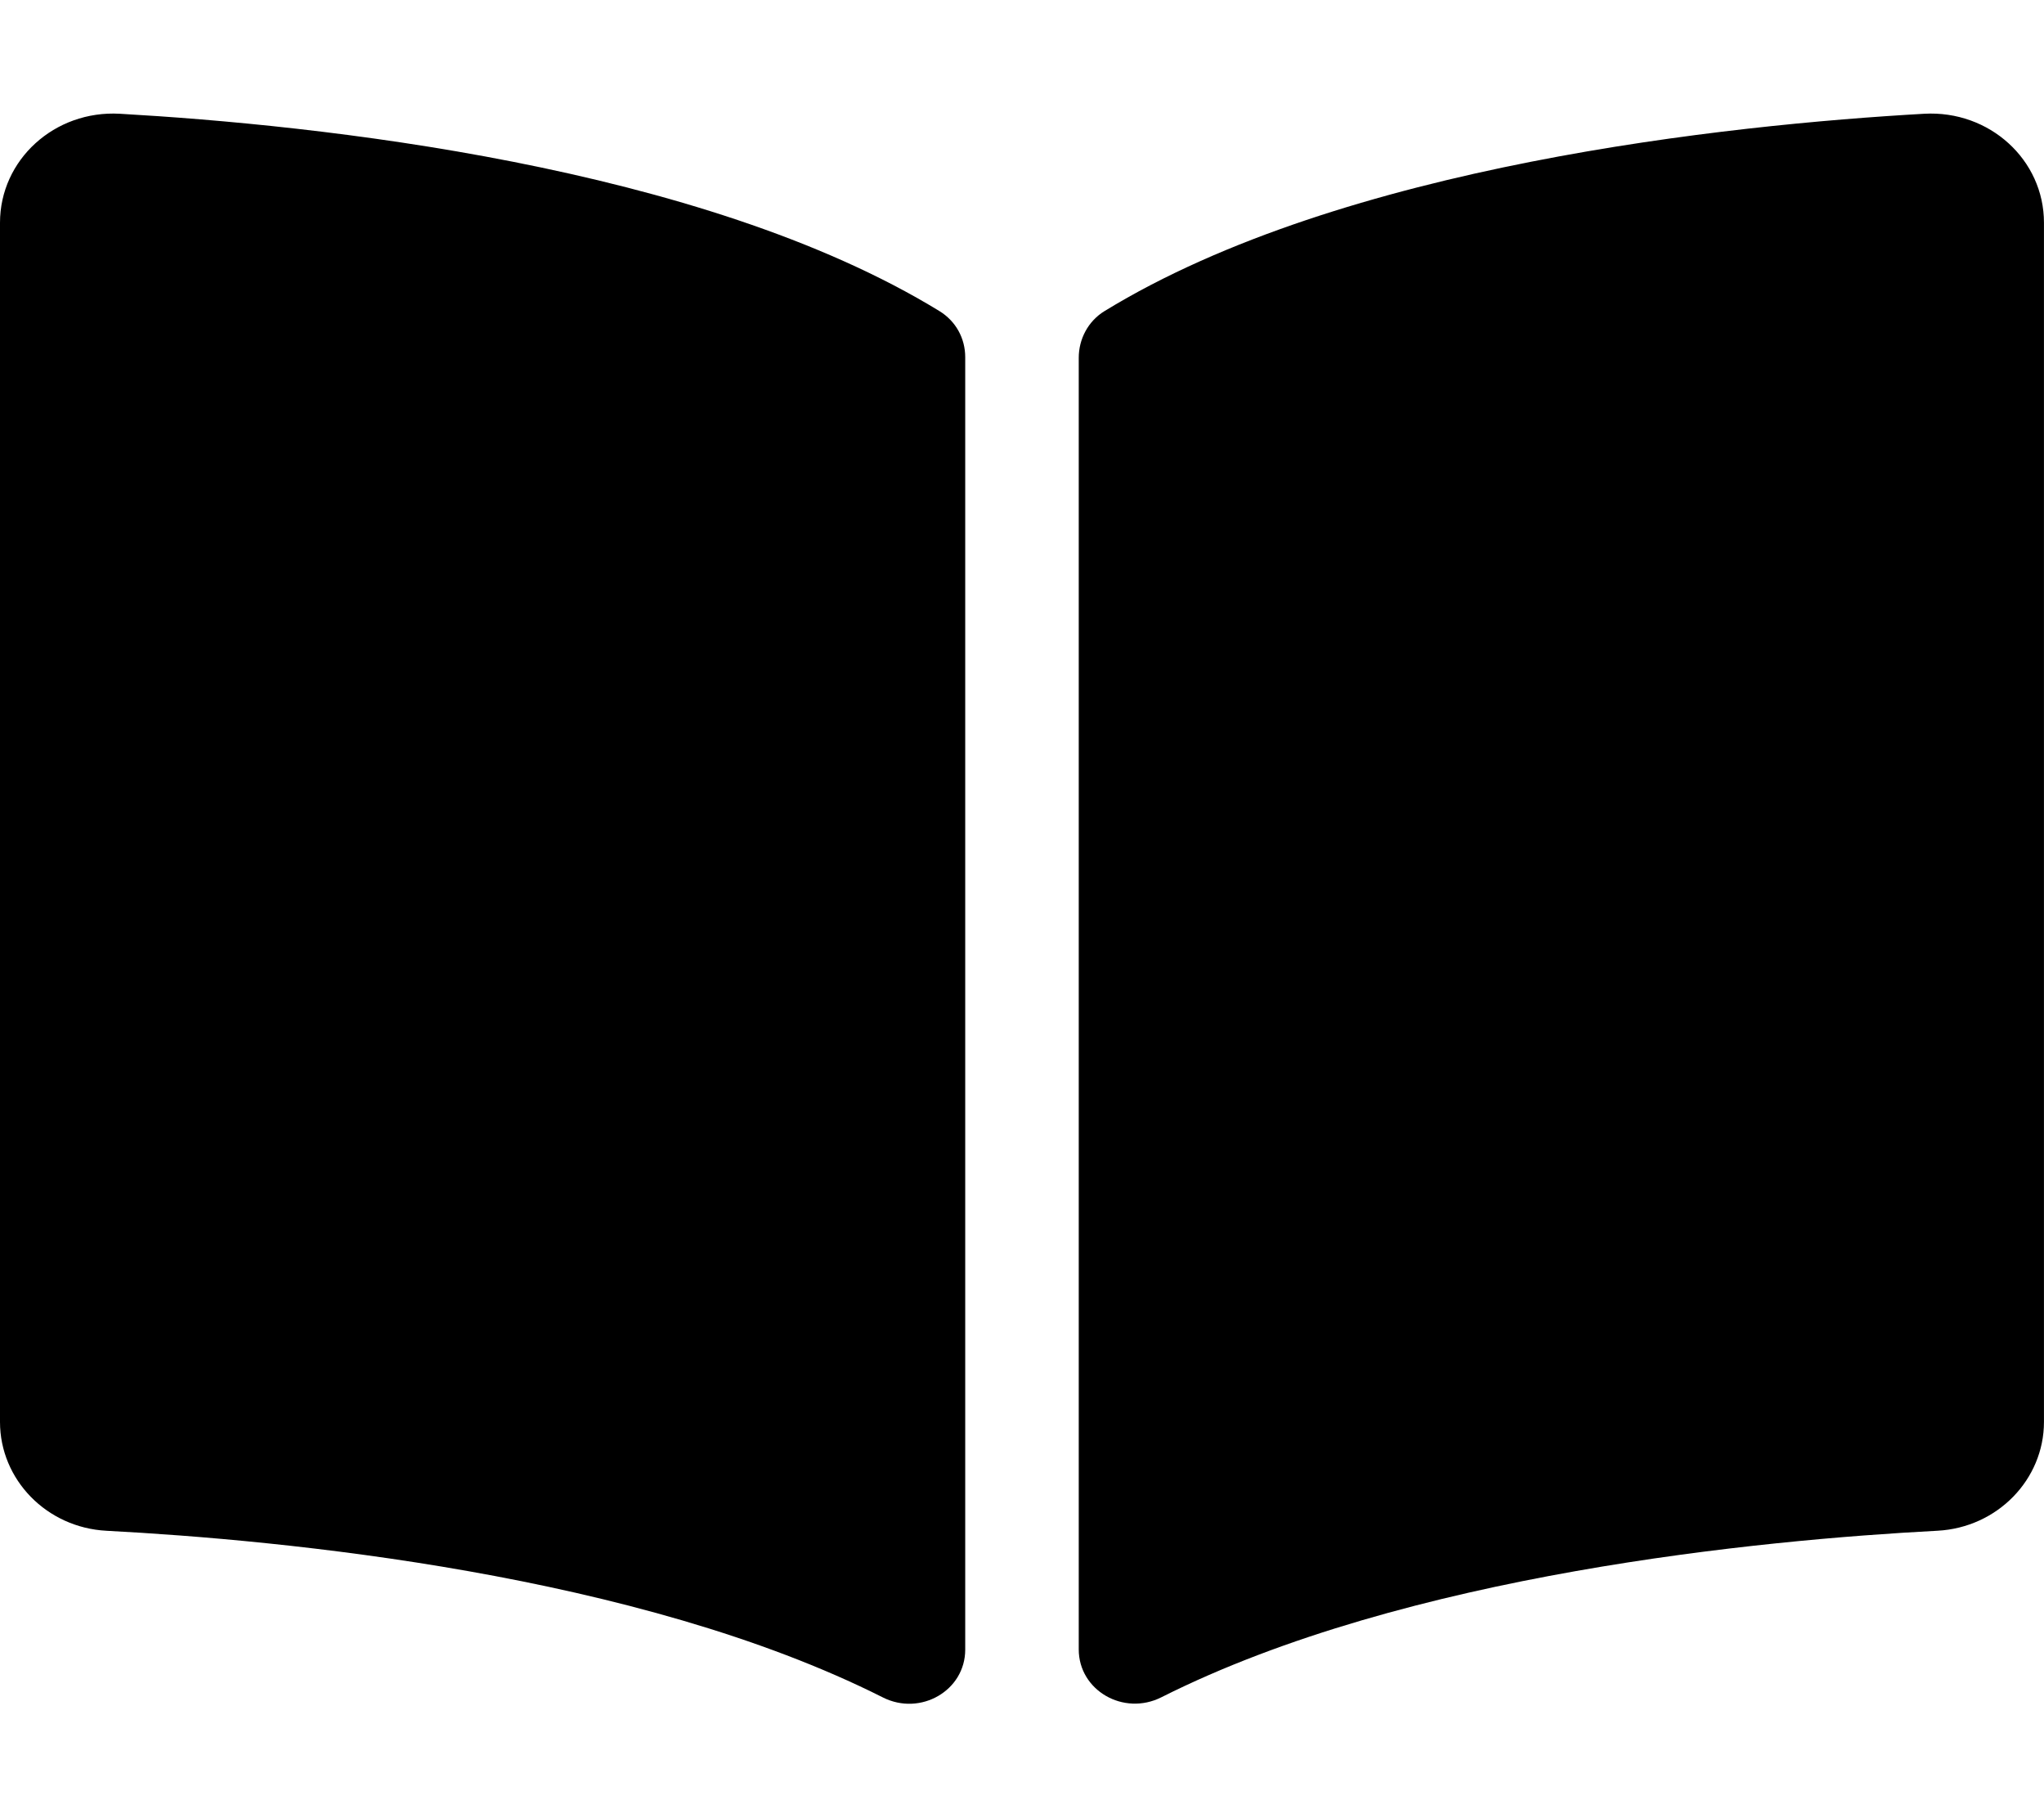
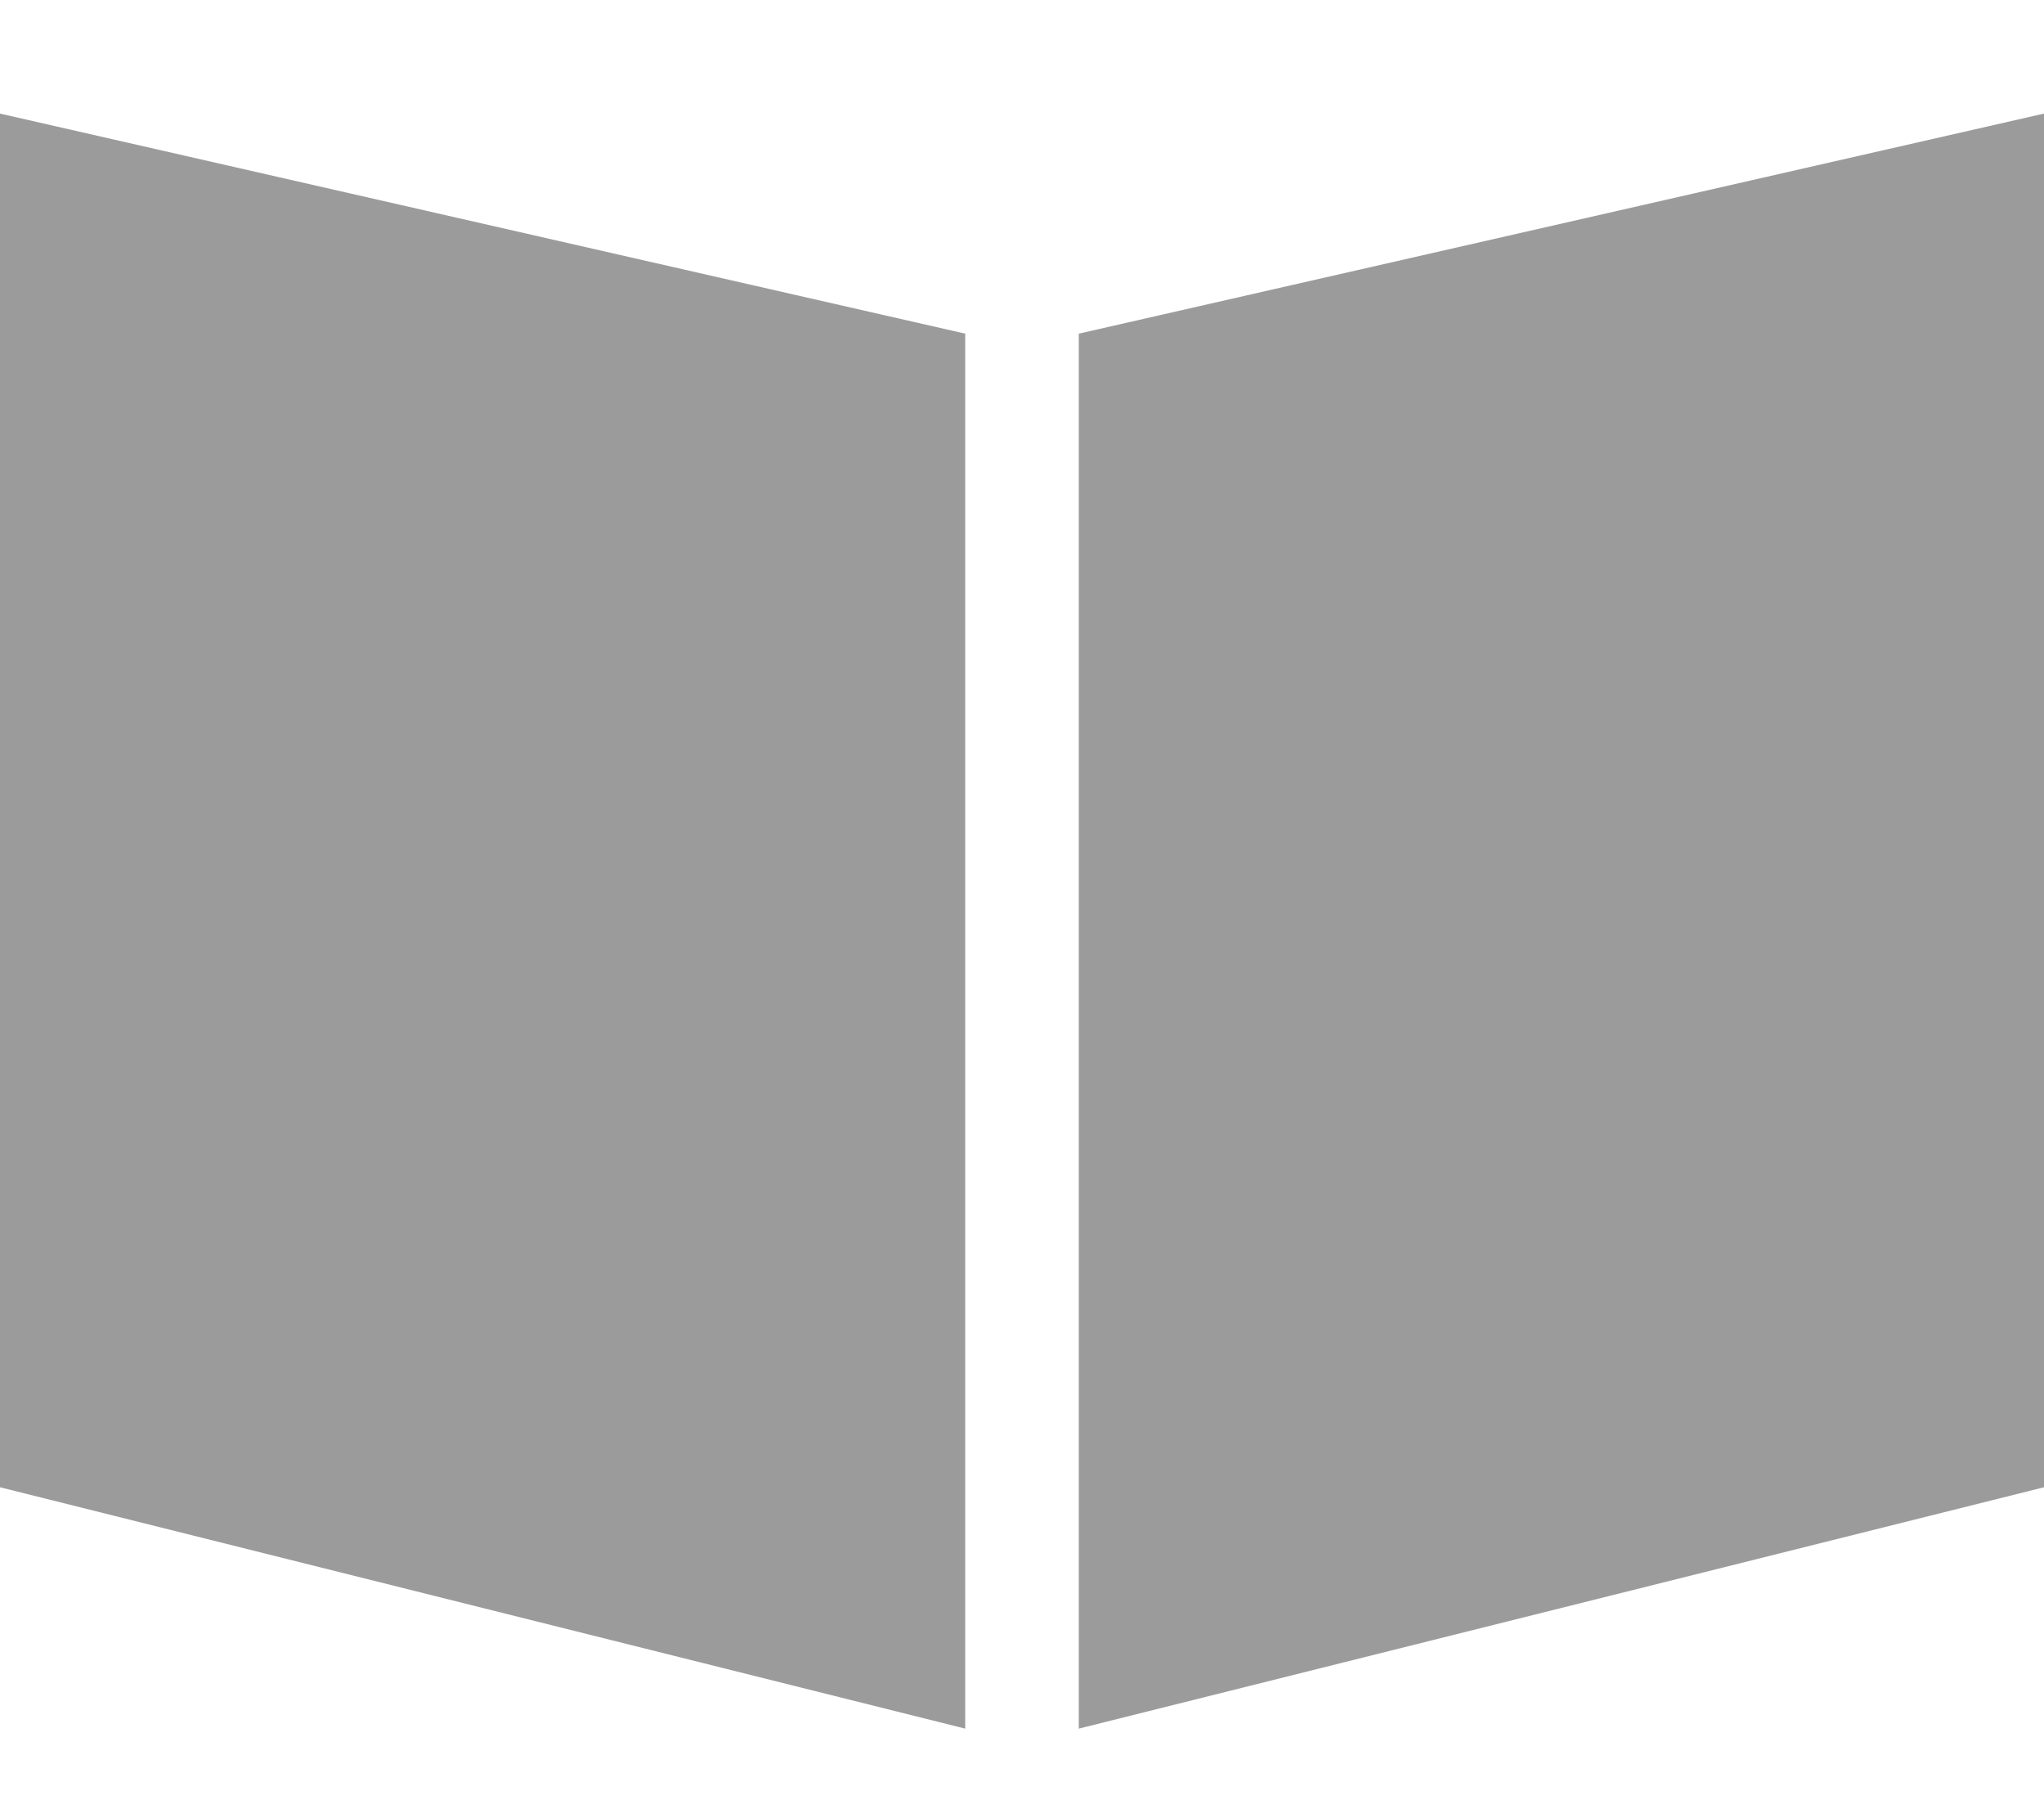
- <svg xmlns="http://www.w3.org/2000/svg" viewBox="0 0 576 512">
-   <path d="M542.22 32.05c-54.8 3.11-163.72 14.43-230.96 55.59-4.64 2.84-7.27 7.89-7.27 13.17v363.87c0 11.55 12.63 18.85 23.28 13.49 69.18-34.82 169.23-44.32 218.7-46.92 16.89-.89 30.02-14.43 30.02-30.66V62.75c.01-17.71-15.35-31.74-33.77-30.7zM264.73 87.64C197.5 46.48 88.58 35.17 33.78 32.05 15.36 31.01 0 45.04 0 62.75V400.6c0 16.24 13.13 29.78 30.02 30.66 49.49 2.6 149.59 12.11 218.77 46.95 10.62 5.35 23.21-1.94 23.21-13.46V100.63c0-5.29-2.62-10.14-7.27-12.99z" />
+ <svg xmlns="http://www.w3.org/2000/svg" version="1.1" id="Capa_1" x="0px" y="0px" viewBox="0 0 576 512" style="enable-background:new 0 0 576 512;" xml:space="preserve">
+   <style type="text/css">
+ 	.st0{fill:#9B9B9B;}
+ </style>
+   <polygon class="st0" points="272,94 0,32 0,419 272,487 " />
+   <polygon class="st0" points="304,94 576,32 576,419 304,487 " />
</svg>
